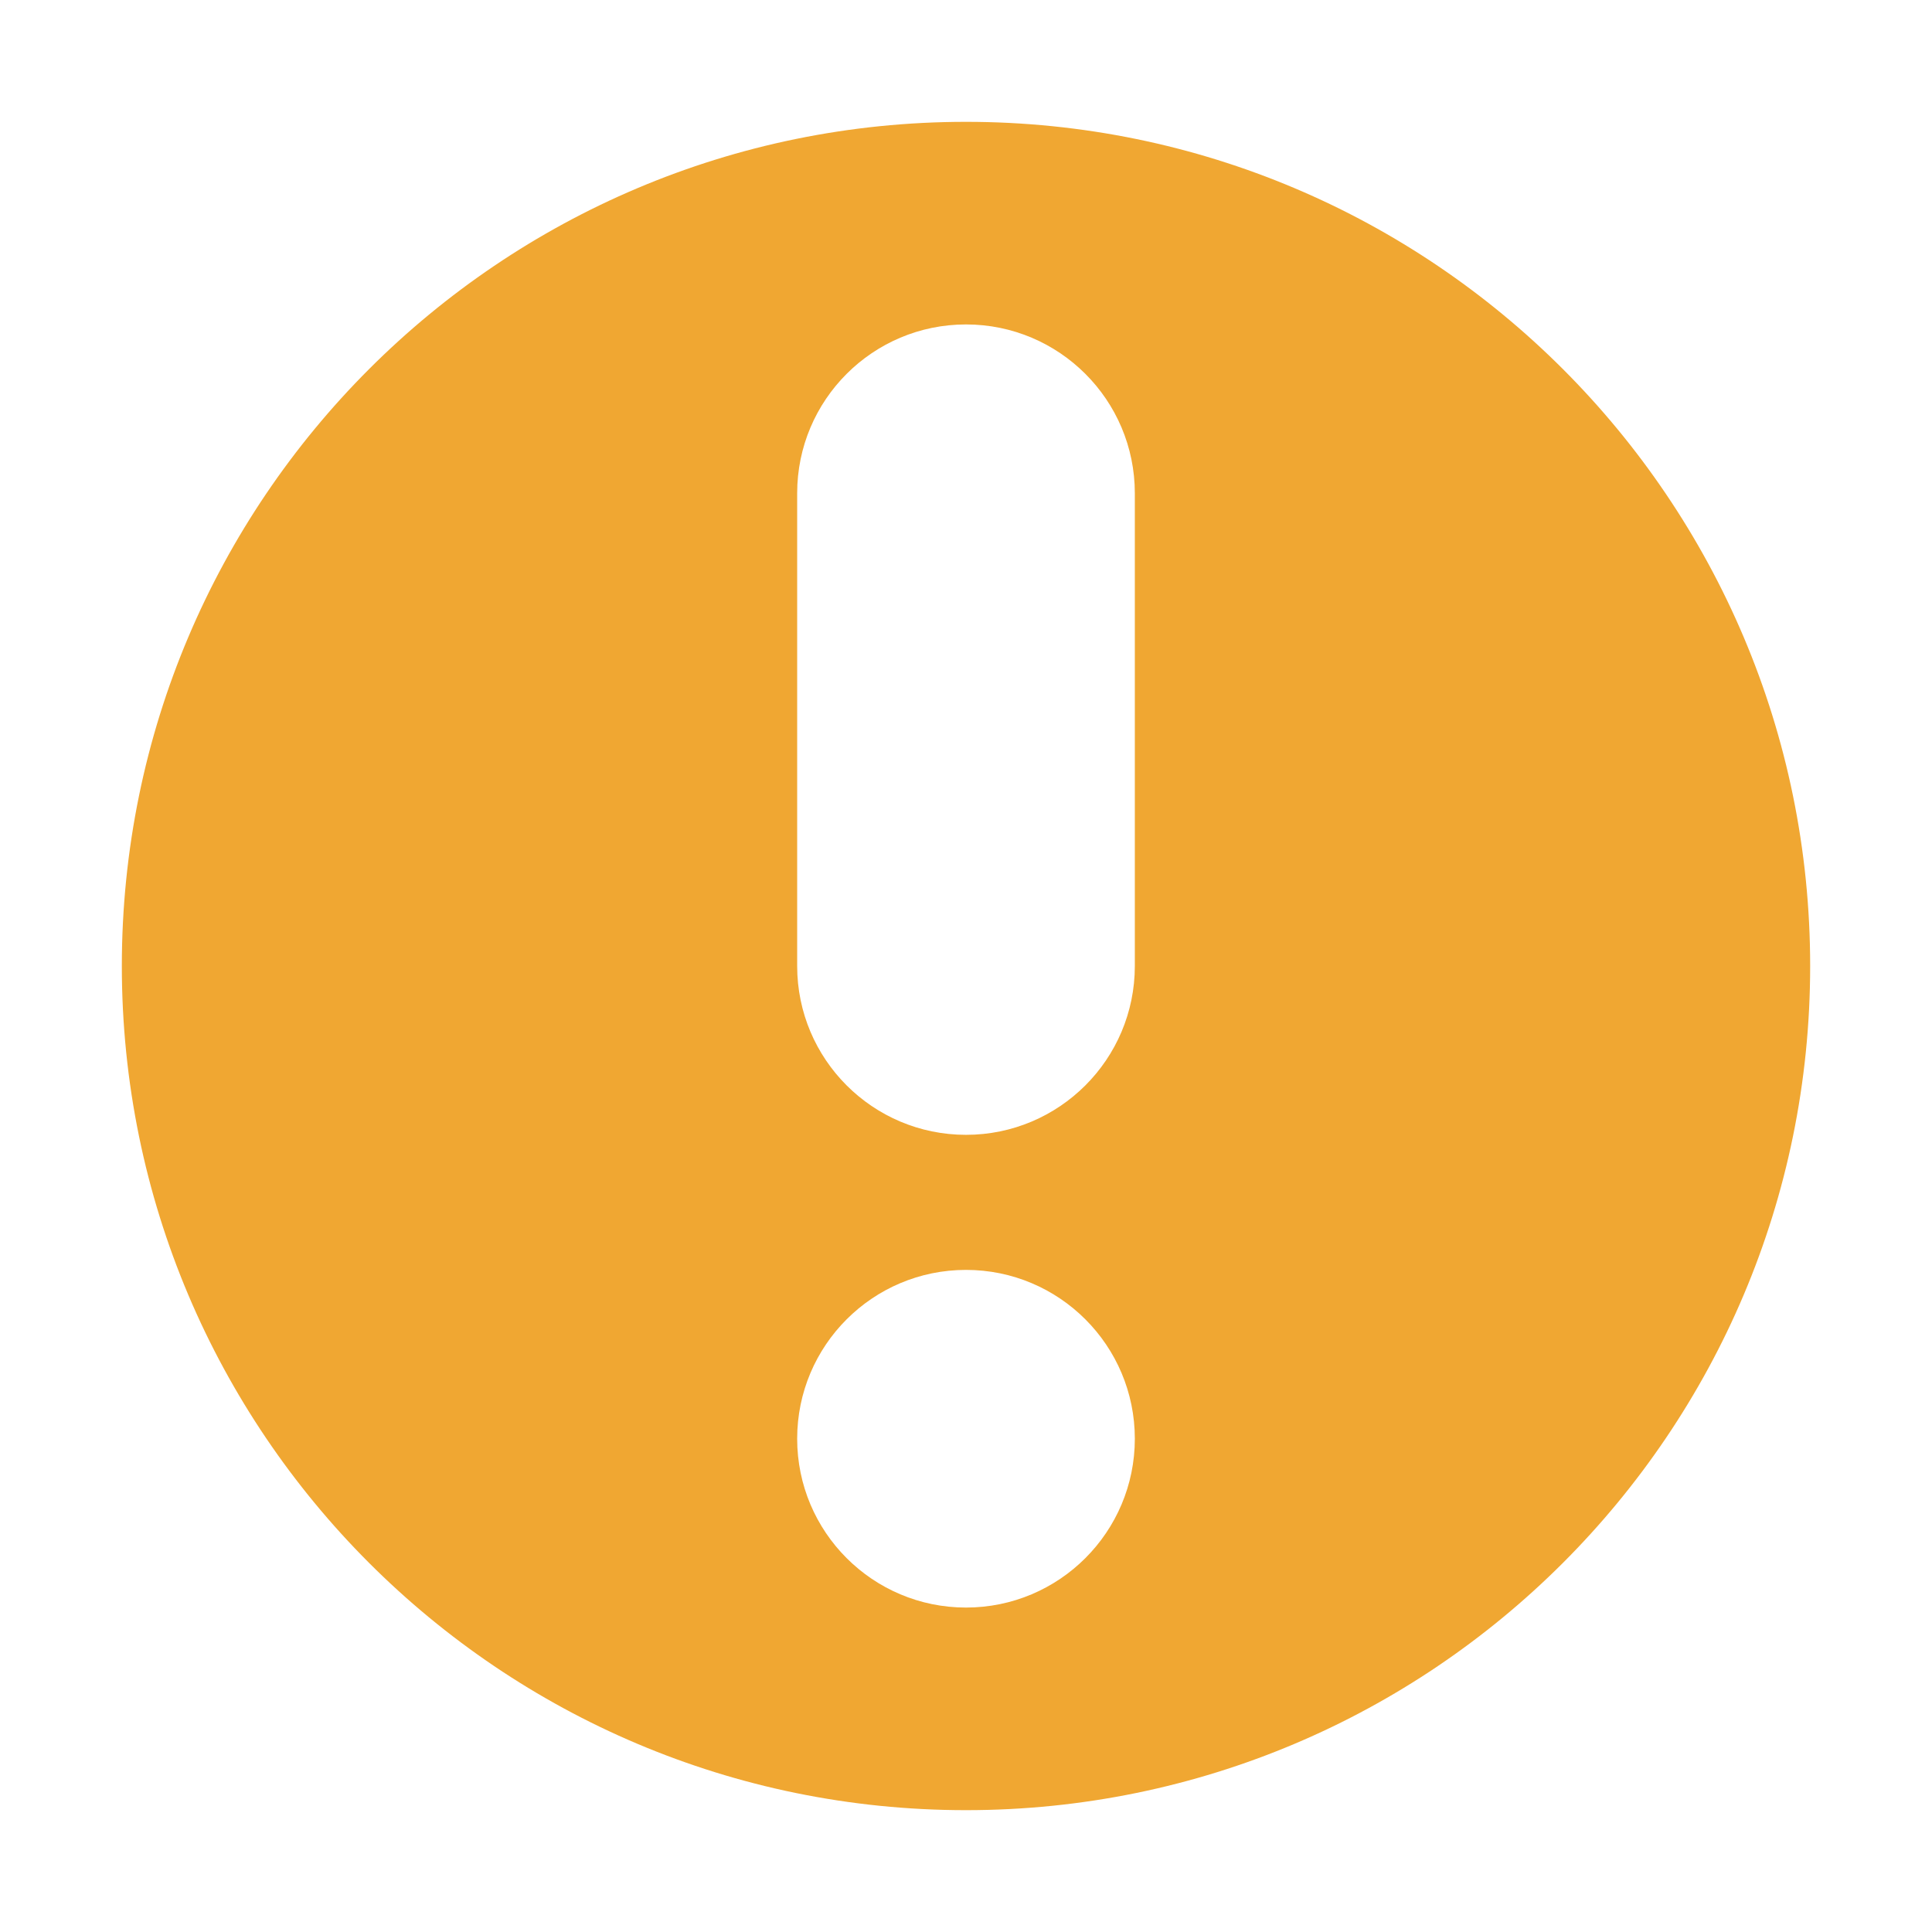
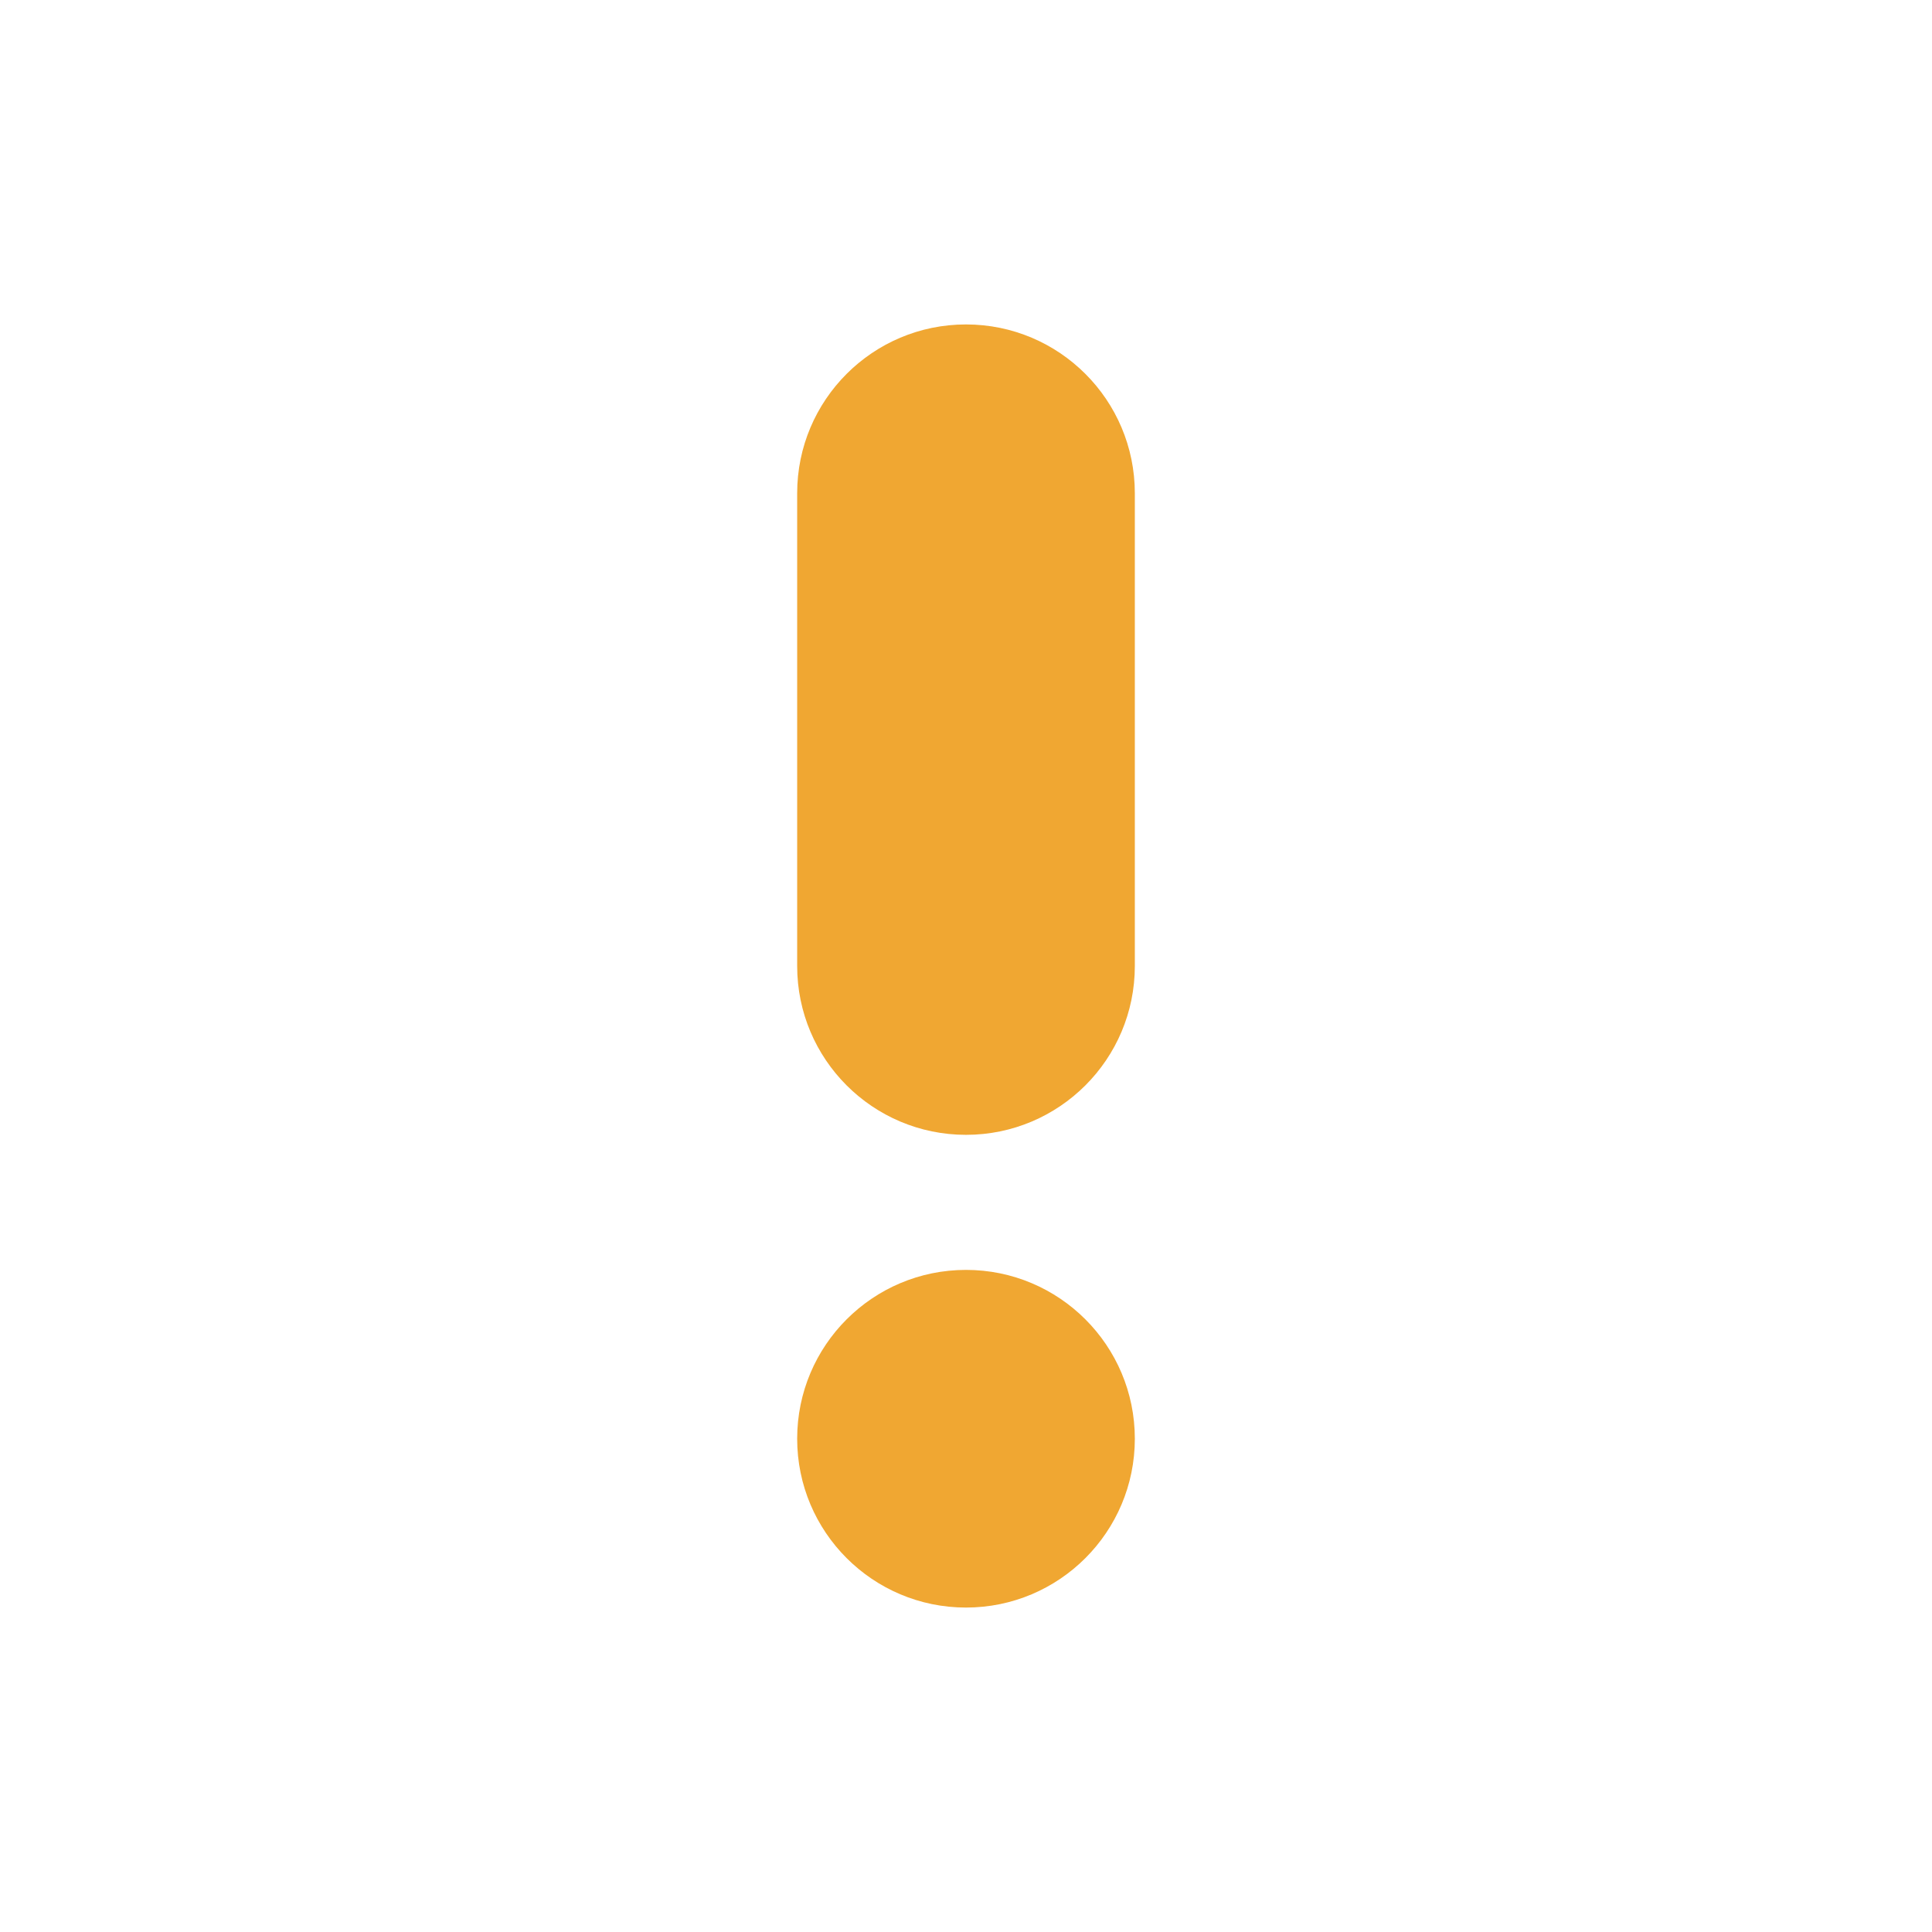
<svg xmlns="http://www.w3.org/2000/svg" width="16" height="16" viewBox="0 0 111 111" fill="none">
-   <path d="M55.5 7C82.286 7 104 28.714 104 55.5C104 82.286 82.286 104 55.5 104C28.714 104 7 82.286 7 55.5C7 28.714 28.714 7 55.5 7ZM55.5 72.96C50.143 72.96 45.8 77.303 45.8 82.66C45.8 88.017 50.143 92.36 55.5 92.36C60.857 92.36 65.2 88.017 65.2 82.66C65.2 77.303 60.857 72.96 55.5 72.96ZM55.5 18.64C50.143 18.64 45.8 22.983 45.8 28.34V55.5C45.8 60.857 50.143 65.2 55.5 65.2C60.857 65.2 65.2 60.857 65.2 55.5V28.34C65.2 22.983 60.857 18.64 55.5 18.64Z" fill="#F0A732" />
+   <path d="M45.8 82.66C45.8 77.303 50.143 72.96 55.5 72.96C60.857 72.96 65.2 77.303 65.2 82.66C65.2 88.017 60.857 92.36 55.5 92.36C50.143 92.36 45.8 88.017 45.8 82.66Z" fill="#F0A732" />
+   <path d="M45.8 28.34C45.8 22.983 50.143 18.64 55.5 18.64C60.857 18.64 65.2 22.983 65.2 28.34V55.5C65.2 60.857 60.857 65.2 55.5 65.2C50.143 65.2 45.8 60.857 45.8 55.5V28.34Z" fill="#F0A732" />
</svg>
